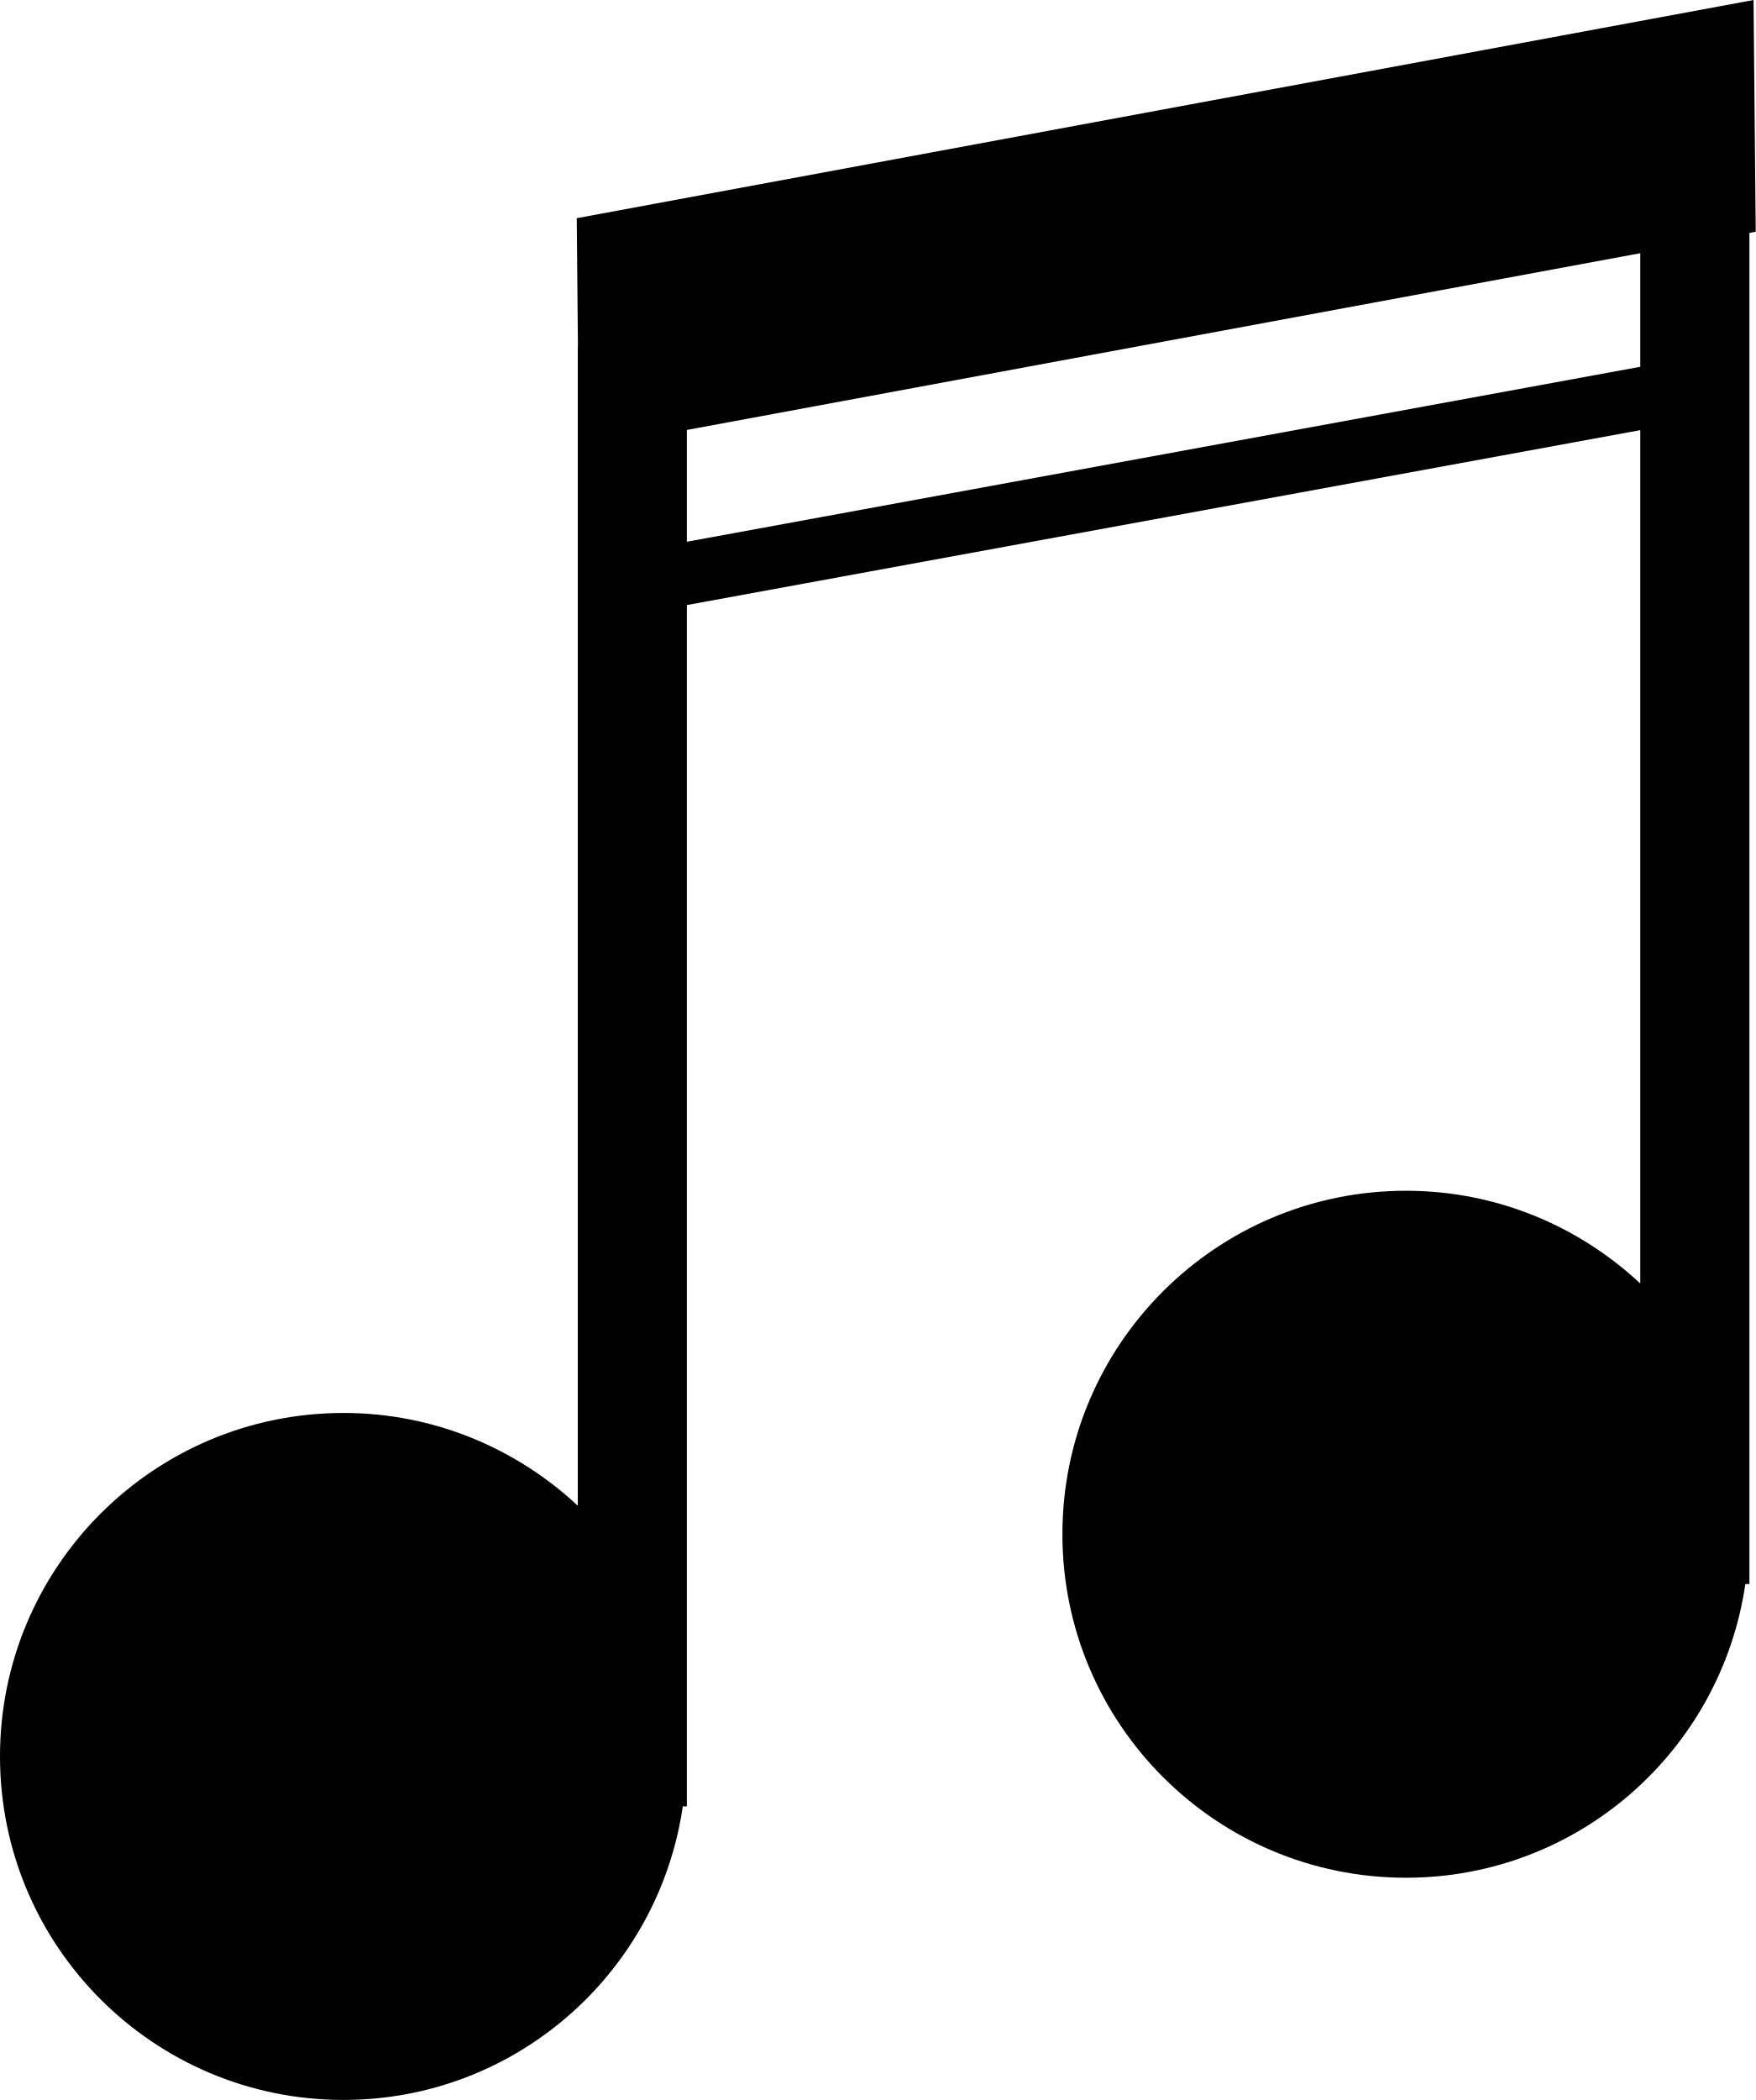
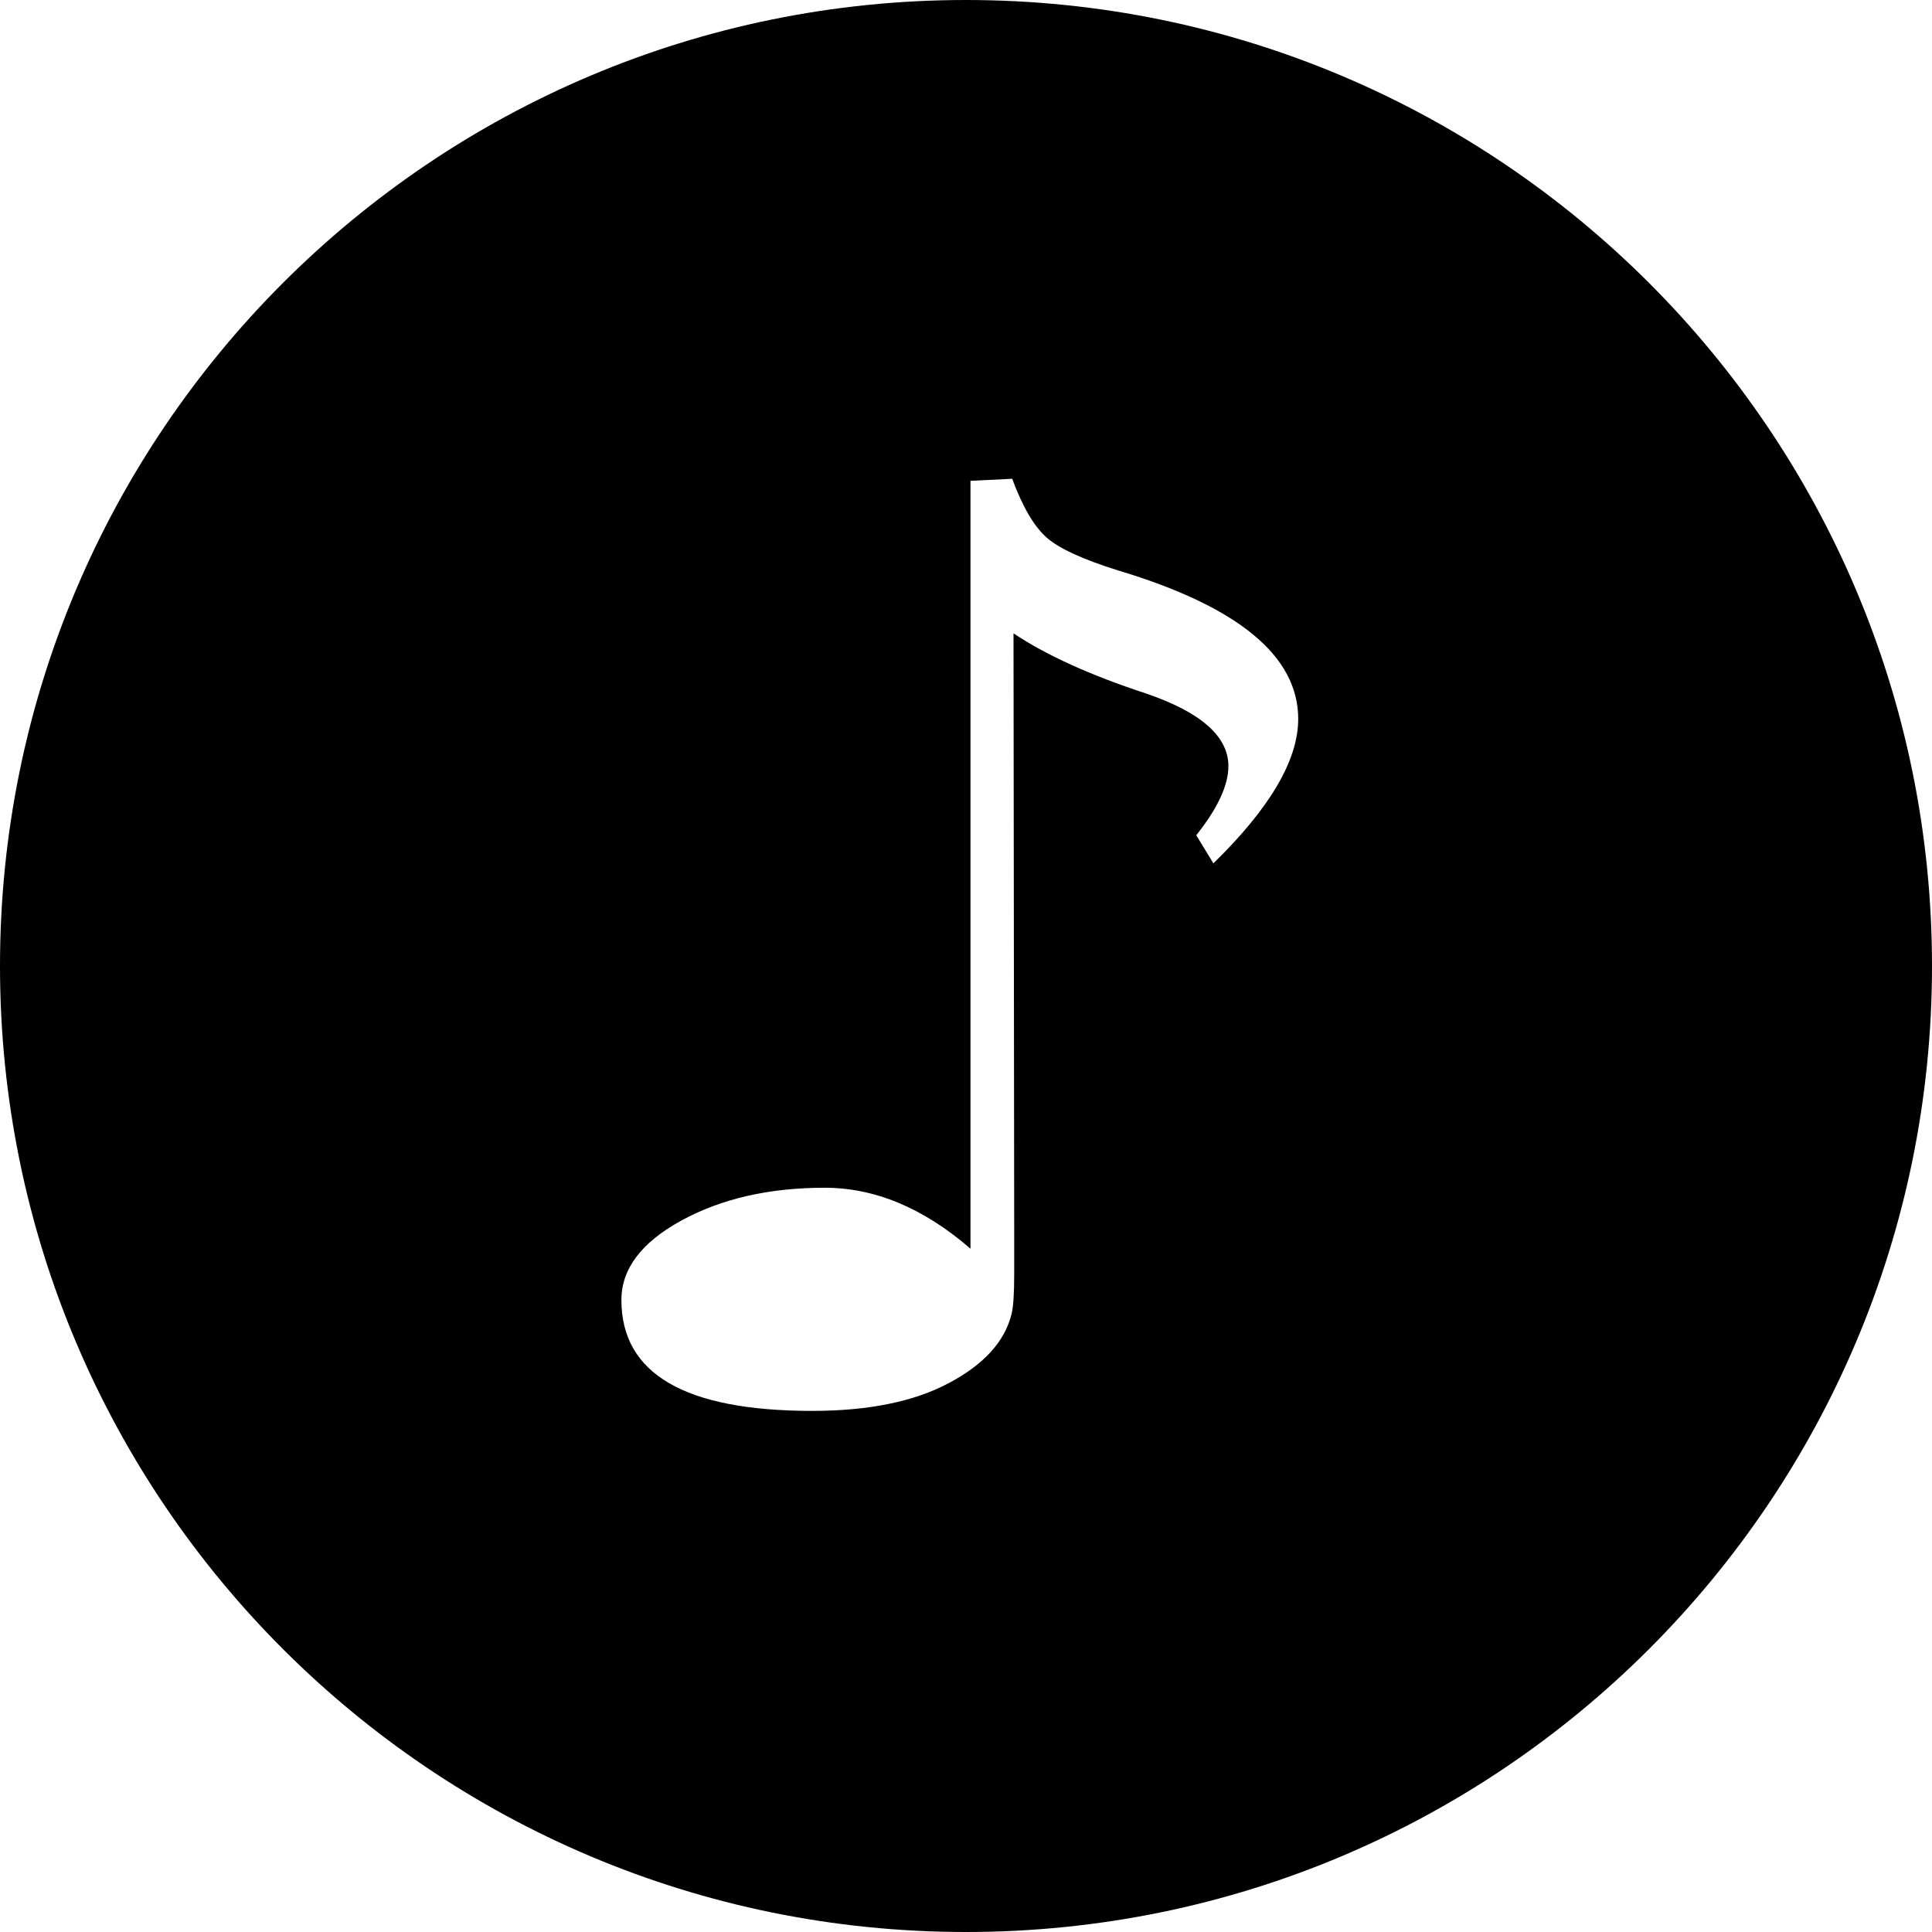
- <svg xmlns="http://www.w3.org/2000/svg" version="1.1" id="Layer_1" x="0px" y="0px" width="26.737px" height="31.972px" viewBox="0 0 26.737 31.972" style="enable-background:new 0 0 26.737 31.972;" xml:space="preserve">
-   <path d="M26.737,3.528L26.704,0L8.783,3.322l0.018,1.945H8.799v17.657c-0.935-0.872-2.188-1.412-3.569-1.412  C2.342,21.513,0,23.854,0,26.741c0,2.89,2.342,5.23,5.229,5.23c2.631,0,4.801-1.942,5.169-4.47h0.062V9.212l14.519-2.663v12.992  c-0.936-0.874-2.188-1.412-3.568-1.412c-2.89,0-5.232,2.34-5.232,5.229s2.343,5.23,5.232,5.23c2.629,0,4.799-1.942,5.168-4.471  h0.062V3.547L26.737,3.528z M24.979,5.584L10.46,8.248V6.546l14.519-2.691V5.584z" />
+ <svg xmlns="http://www.w3.org/2000/svg" version="1.1" id="Capa_1" x="0px" y="0px" viewBox="0 0 22 22" style="enable-background:new 0 0 22 22;" xml:space="preserve">
+   <path style="fill-rule:evenodd;clip-rule:evenodd;" d="M22,11c0-6.075-4.925-11-11-11C4.925,0,0,4.925,0,11c0,6.075,4.925,11,11,11  C17.075,22,22,17.075,22,11z M9.25,16.066c-1.45,0-2.174-0.421-2.174-1.263c0-0.353,0.227-0.655,0.682-0.904  c0.455-0.249,0.999-0.374,1.633-0.374c0.572,0,1.125,0.231,1.66,0.694V5.475l0.475-0.023c0.119,0.322,0.251,0.545,0.393,0.67  c0.143,0.125,0.414,0.249,0.814,0.374c1.366,0.41,2.05,0.974,2.05,1.691c0,0.468-0.322,1.016-0.966,1.644l-0.195-0.32  c0.244-0.307,0.366-0.569,0.366-0.787c0-0.338-0.312-0.613-0.935-0.826c-0.634-0.208-1.138-0.436-1.512-0.686l0.008,6.897v0.397  c0,0.223-0.01,0.377-0.031,0.46c-0.078,0.312-0.316,0.573-0.713,0.783C10.408,15.961,9.889,16.066,9.25,16.066z" />
  <g>
</g>
  <g>
</g>
  <g>
</g>
  <g>
</g>
  <g>
</g>
  <g>
</g>
  <g>
</g>
  <g>
</g>
  <g>
</g>
  <g>
</g>
  <g>
</g>
  <g>
</g>
  <g>
</g>
  <g>
</g>
  <g>
</g>
</svg>
